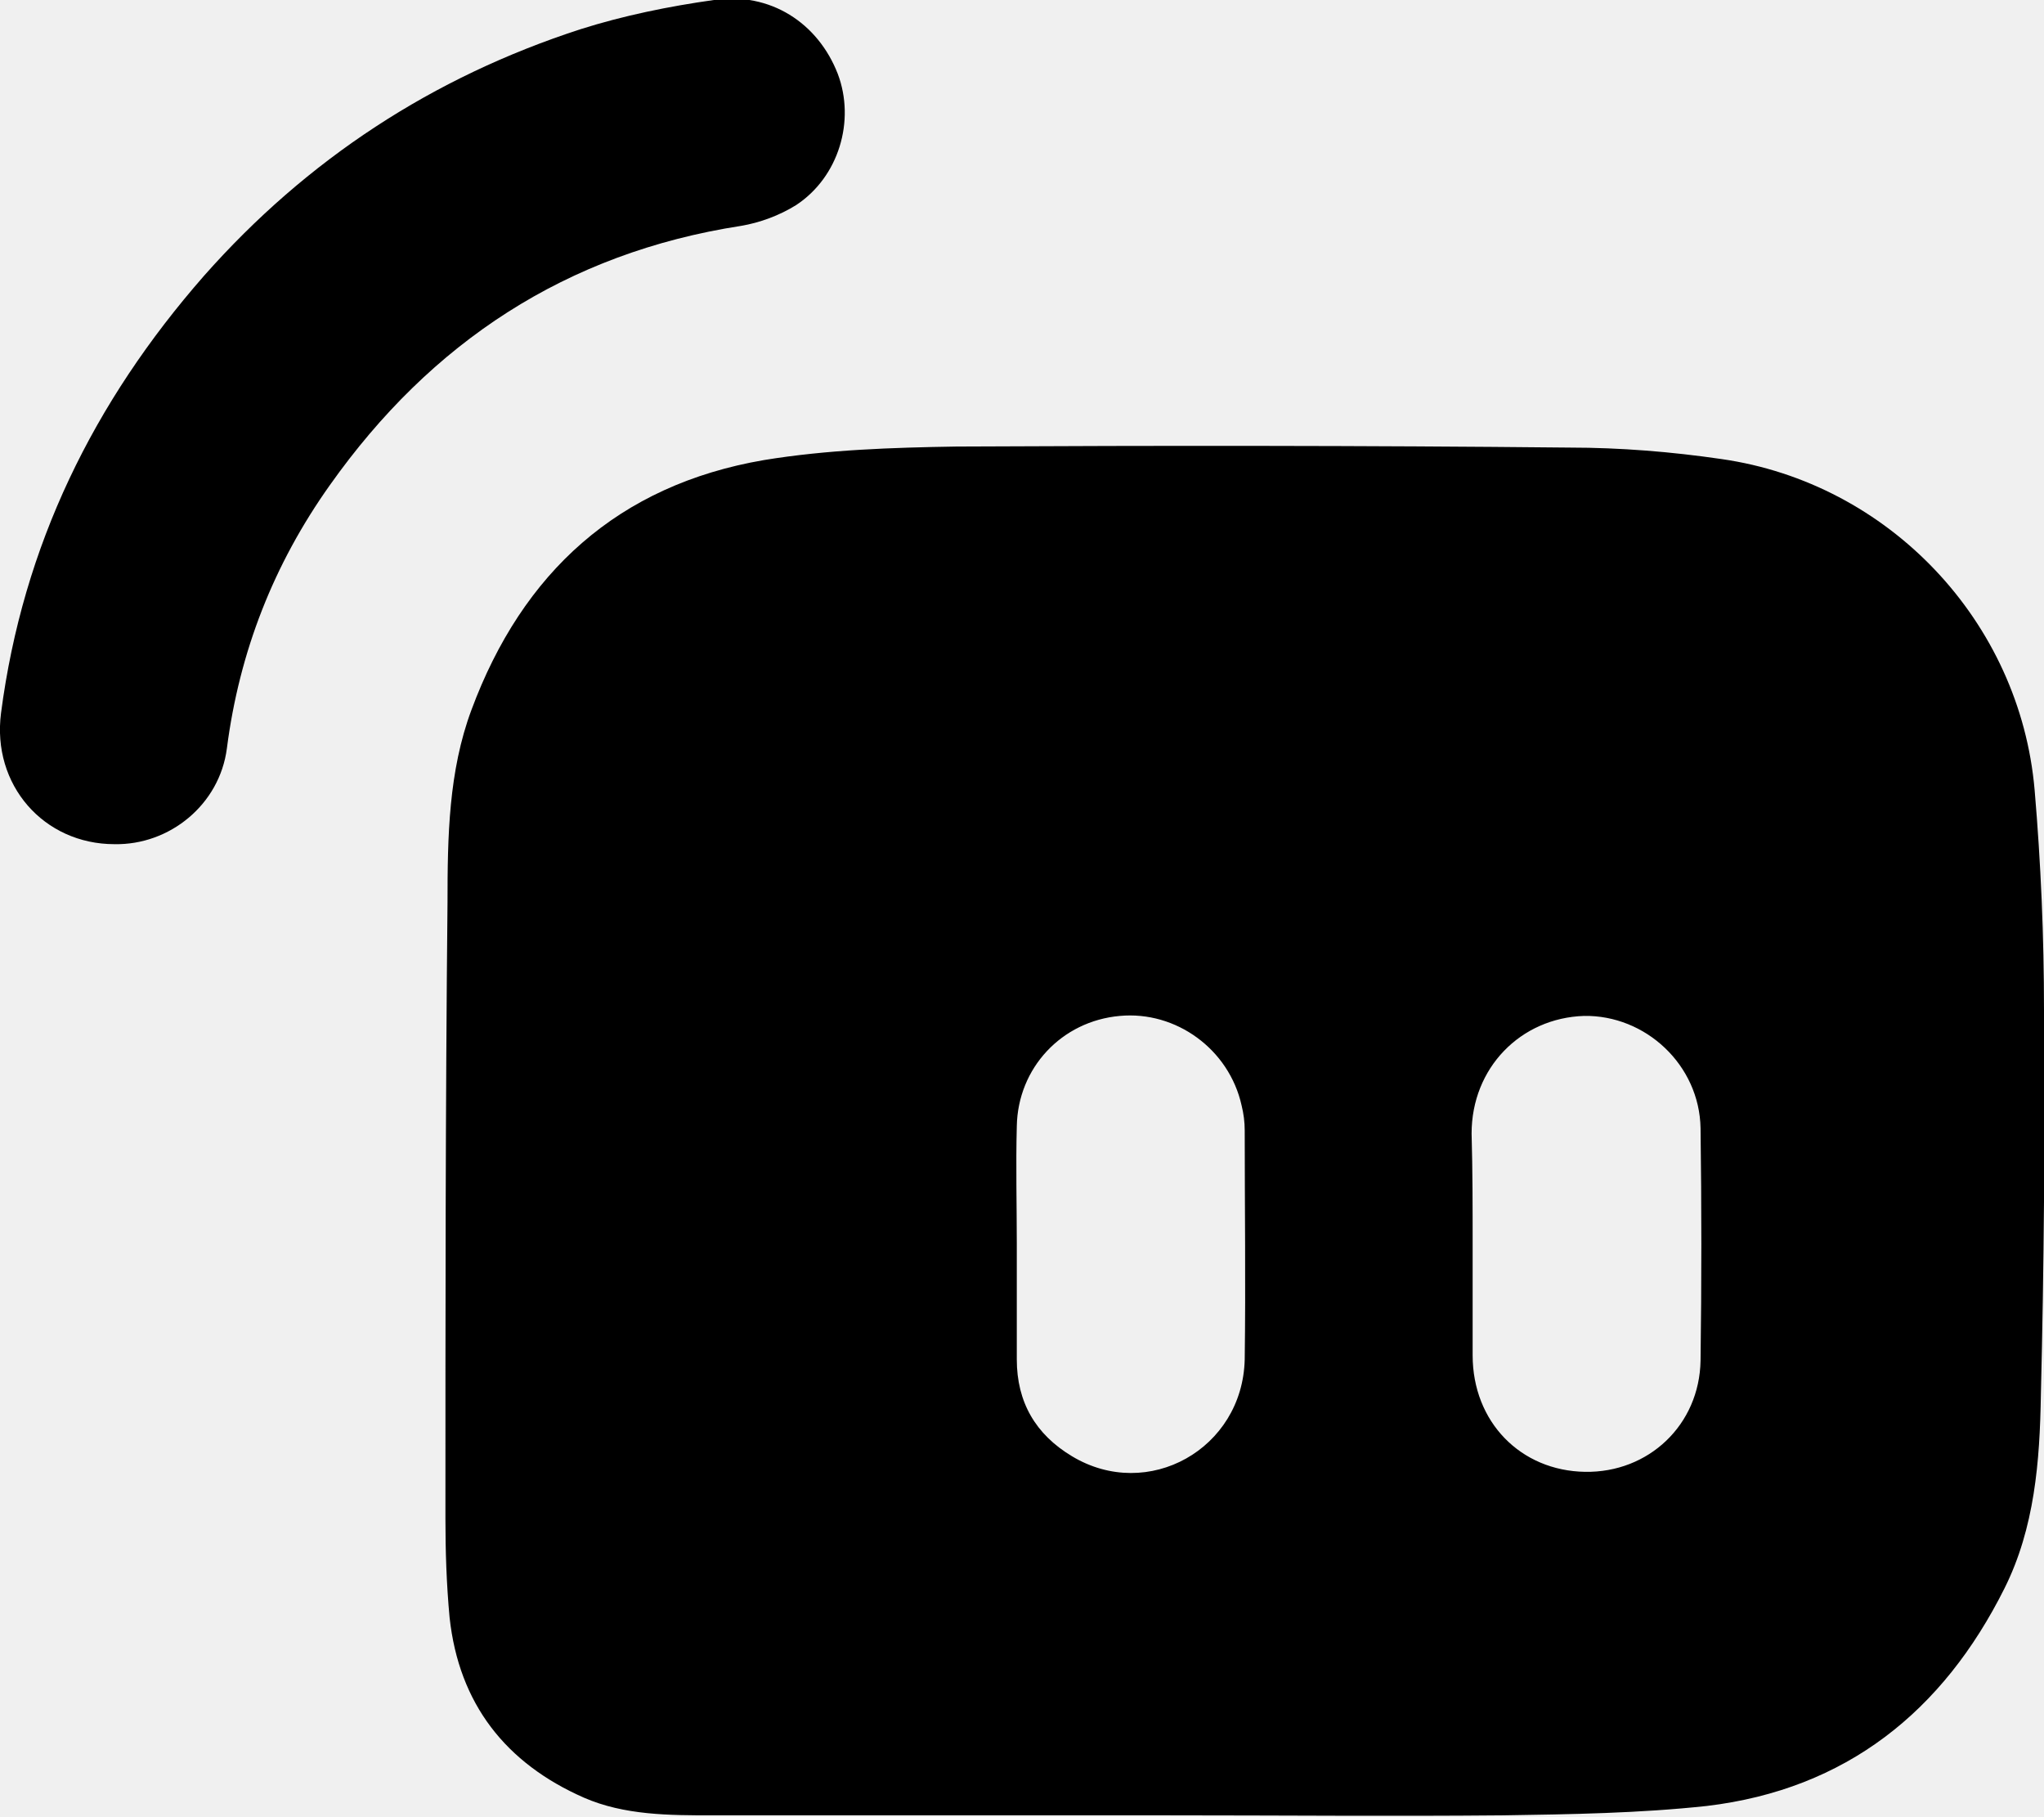
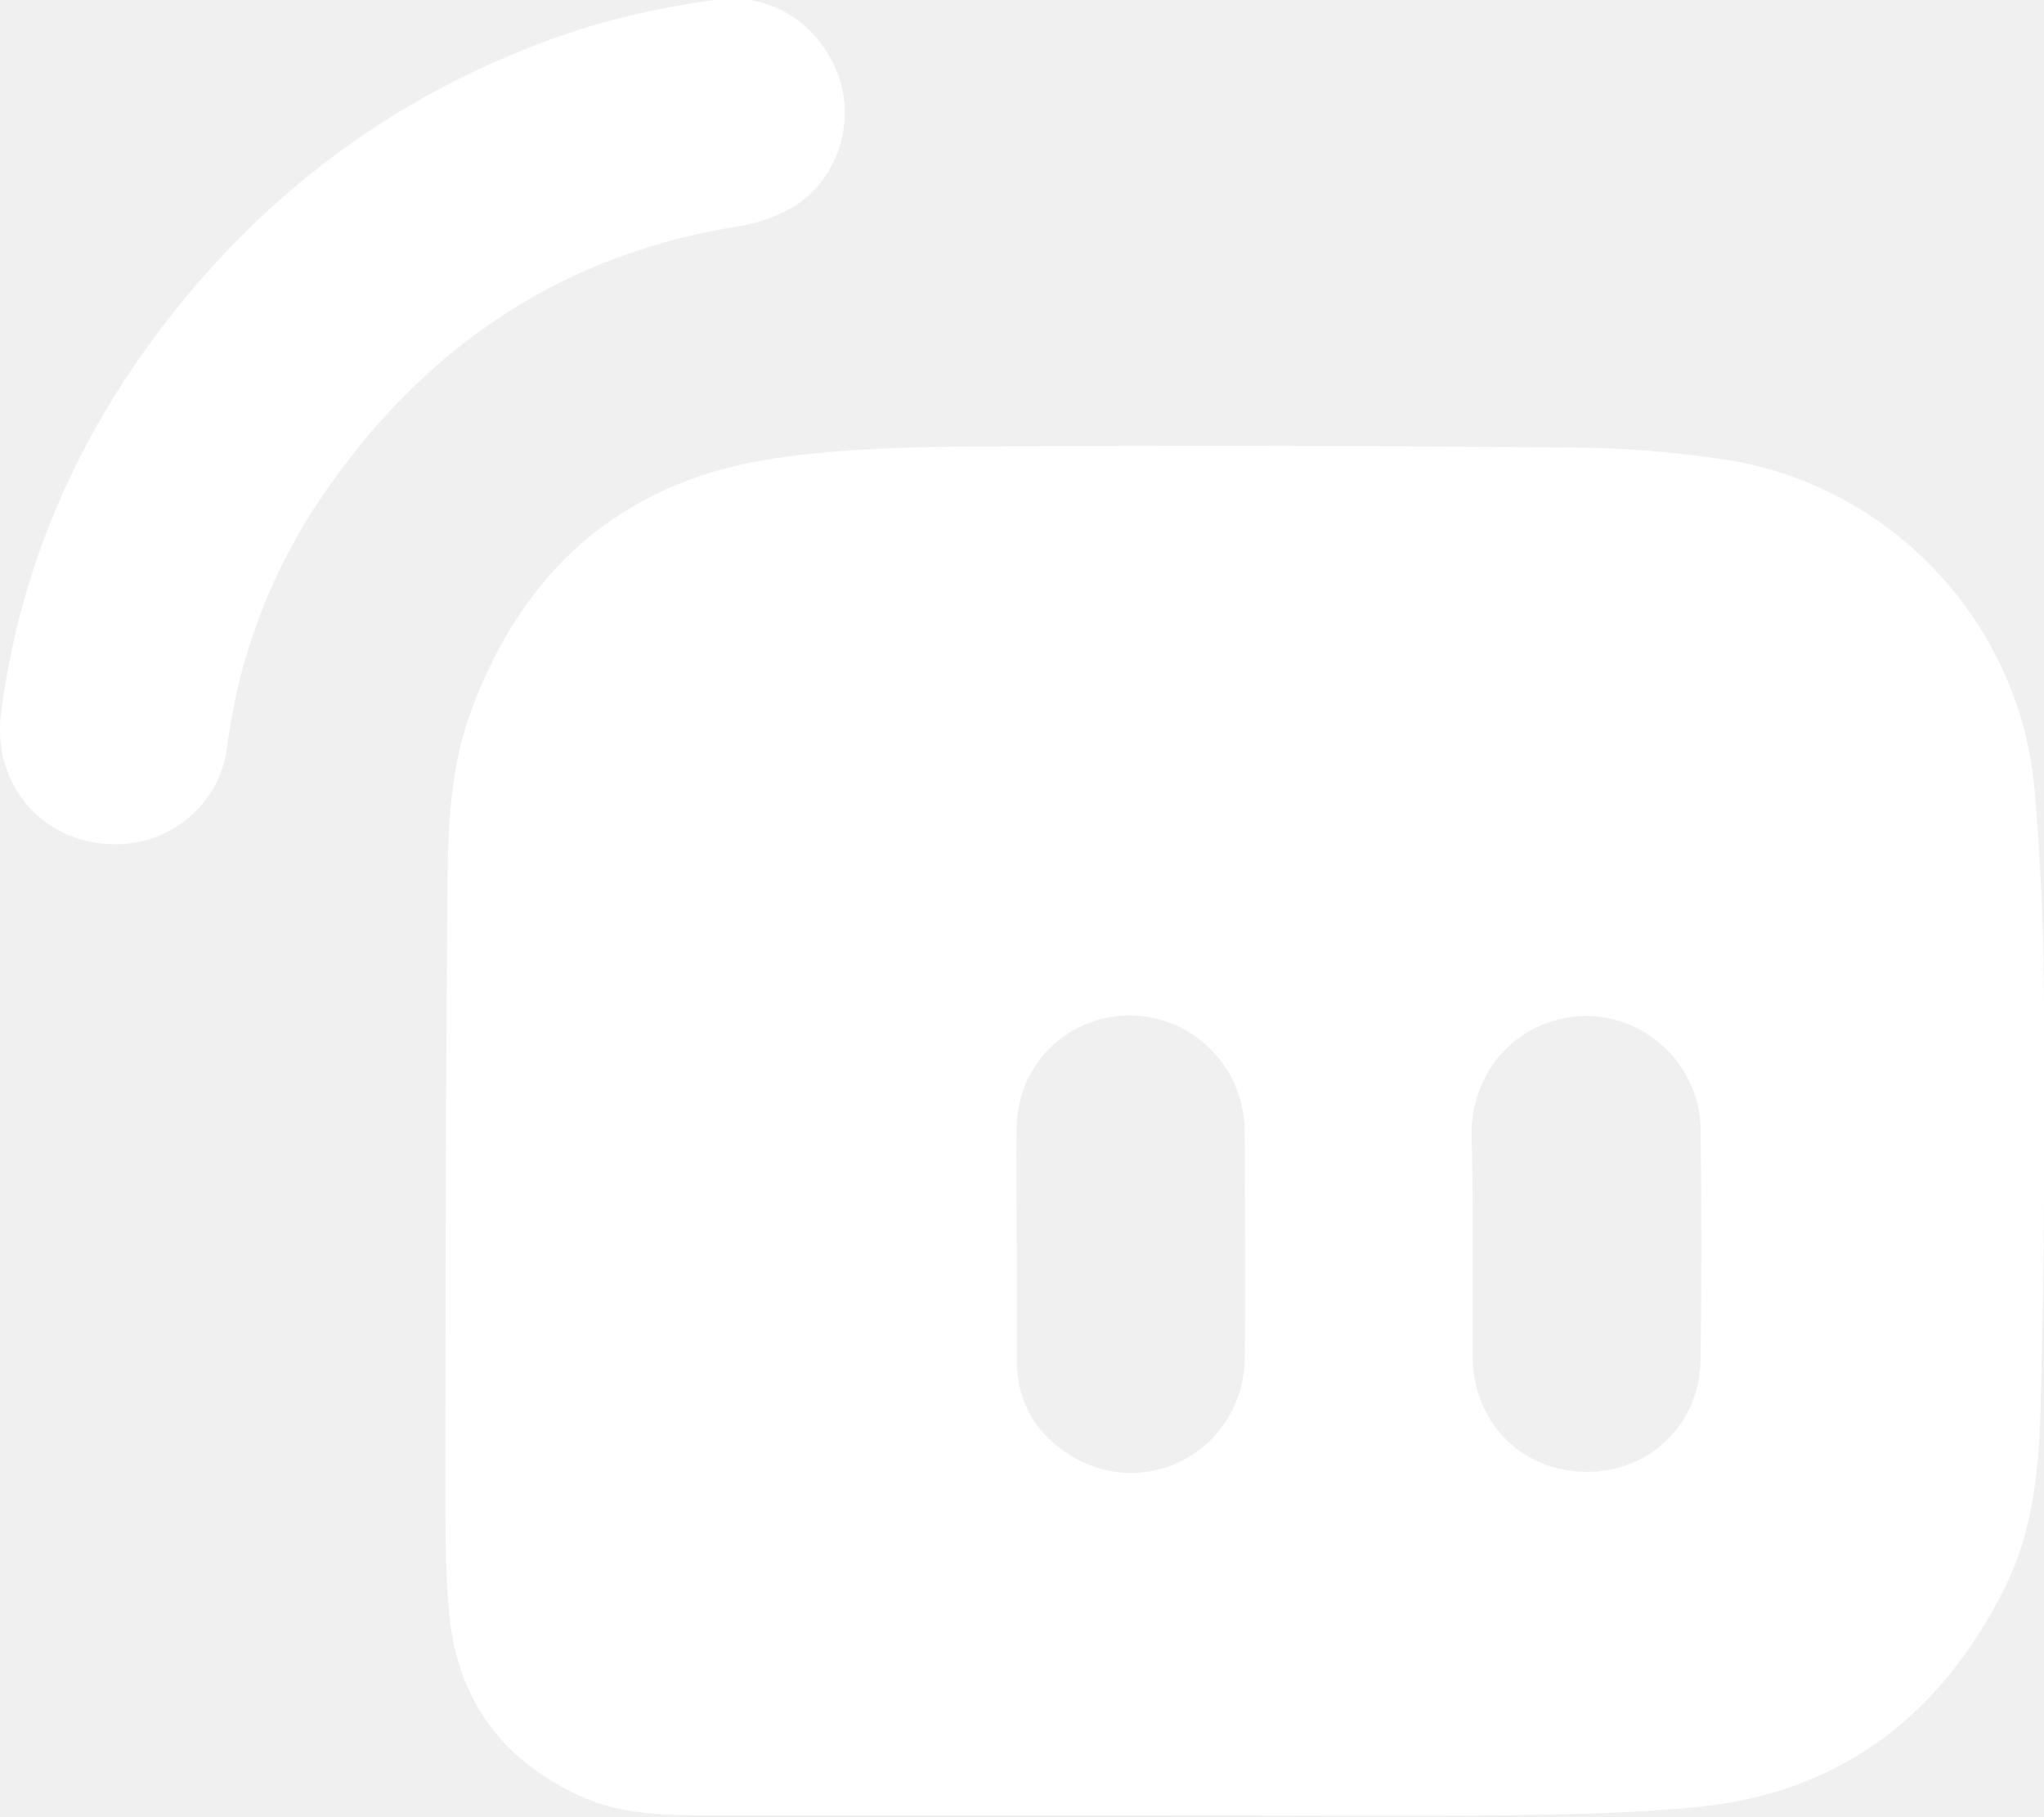
<svg xmlns="http://www.w3.org/2000/svg" version="1.1" x="0px" y="0px" viewBox="0 0 196.4 174.5" style="enable-background:new 0 0 196.4 174.5;" xml:space="preserve">
-   <path d="M112.2,174.4c-14.6,0-29.1,0-43.7,0c-4.2,0-8.5,0-12.4-1.7c-7.5-3.3-12-9-12.9-17.3c-0.3-3.2-0.4-6.4-0.4-9.5  c0-19.7,0-39.5,0.2-59.2c0-6.3,0.1-12.6,2.3-18.5c4.9-13.2,14.1-21.6,28.1-24c6.1-1,12.3-1.2,18.5-1.3c19.6-0.1,39.2-0.1,58.9,0.1  c4.9,0,9.8,0.4,14.6,1.1c16.1,2.3,28.7,15.6,30.1,31.8c0.6,7,0.9,14.1,0.9,21.1c0.1,12.3,0,24.7-0.3,37c-0.1,6.4-0.6,12.8-3.5,18.6  c-5.9,11.8-15.2,19.3-28.6,20.9c-6.5,0.7-13,0.8-19.6,0.9C133.7,174.5,122.9,174.4,112.2,174.4C112.2,174.4,112.2,174.4,112.2,174.4  z M141.5,119.5c0,3.6,0,7.2,0,10.7c0,6.4,4.6,11.1,10.8,11.2c6.1,0.1,11-4.5,11.1-10.7c0.1-7.4,0.1-14.9,0-22.3  c-0.1-6.1-5.3-10.9-11.2-10.8c-6.1,0.2-10.8,5-10.8,11.3C141.5,112.5,141.5,116,141.5,119.5z M97.7,119.5  C97.7,119.5,97.7,119.5,97.7,119.5c0,3.7,0,7.4,0,11.1c0,4.1,1.8,7.2,5.3,9.3c7.3,4.4,16.4-0.7,16.6-9.3c0.1-7.3,0-14.7,0-22  c0-0.8-0.1-1.6-0.3-2.4c-1.2-5.4-6.3-9.1-11.7-8.6c-5.6,0.5-9.8,5-9.9,10.6C97.6,112,97.7,115.8,97.7,119.5z" />
-   <path d="M11,81.1c-6.8,0-11.8-5.7-10.9-12.6c2.1-16.1,8.9-29.9,19.5-42c9.9-11.2,22-19.1,36.2-23.7  c4.1-1.3,8.5-2.2,12.8-2.8c5.4-0.8,10,2.2,11.9,7.1c1.7,4.5,0.1,9.9-4,12.6c-1.6,1-3.5,1.7-5.3,2c-16.8,2.6-29.8,11.2-39.5,24.9  c-5.4,7.6-8.7,16-9.9,25.3C21.1,77.3,16.3,81.2,11,81.1z" />
+   <path style="fill:#FFFFFF;" d="M112.2,174.4c-14.6,0-29.1,0-43.7,0c-4.2,0-8.5,0-12.4-1.7c-7.5-3.3-12-9-12.9-17.3c-0.3-3.2-0.4-6.4-0.4-9.5  c0-19.7,0-39.5,0.2-59.2c0-6.3,0.1-12.6,2.3-18.5c4.9-13.2,14.1-21.6,28.1-24c6.1-1,12.3-1.2,18.5-1.3c19.6-0.1,39.2-0.1,58.9,0.1  c4.9,0,9.8,0.4,14.6,1.1c16.1,2.3,28.7,15.6,30.1,31.8c0.6,7,0.9,14.1,0.9,21.1c0.1,12.3,0,24.7-0.3,37c-0.1,6.4-0.6,12.8-3.5,18.6  c-5.9,11.8-15.2,19.3-28.6,20.9c-6.5,0.7-13,0.8-19.6,0.9C133.7,174.5,122.9,174.4,112.2,174.4C112.2,174.4,112.2,174.4,112.2,174.4  z M141.5,119.5c0,3.6,0,7.2,0,10.7c0,6.4,4.6,11.1,10.8,11.2c6.1,0.1,11-4.5,11.1-10.7c0.1-7.4,0.1-14.9,0-22.3  c-0.1-6.1-5.3-10.9-11.2-10.8c-6.1,0.2-10.8,5-10.8,11.3C141.5,112.5,141.5,116,141.5,119.5z M97.7,119.5  C97.7,119.5,97.7,119.5,97.7,119.5c0,3.7,0,7.4,0,11.1c0,4.1,1.8,7.2,5.3,9.3c7.3,4.4,16.4-0.7,16.6-9.3c0.1-7.3,0-14.7,0-22  c0-0.8-0.1-1.6-0.3-2.4c-1.2-5.4-6.3-9.1-11.7-8.6c-5.6,0.5-9.8,5-9.9,10.6C97.6,112,97.7,115.8,97.7,119.5z" />
+   <path style="fill:#FFFFFF;" d="M11,81.1c-6.8,0-11.8-5.7-10.9-12.6c2.1-16.1,8.9-29.9,19.5-42c9.9-11.2,22-19.1,36.2-23.7  c4.1-1.3,8.5-2.2,12.8-2.8c5.4-0.8,10,2.2,11.9,7.1c1.7,4.5,0.1,9.9-4,12.6c-1.6,1-3.5,1.7-5.3,2c-16.8,2.6-29.8,11.2-39.5,24.9  c-5.4,7.6-8.7,16-9.9,25.3C21.1,77.3,16.3,81.2,11,81.1z" />
</svg>
